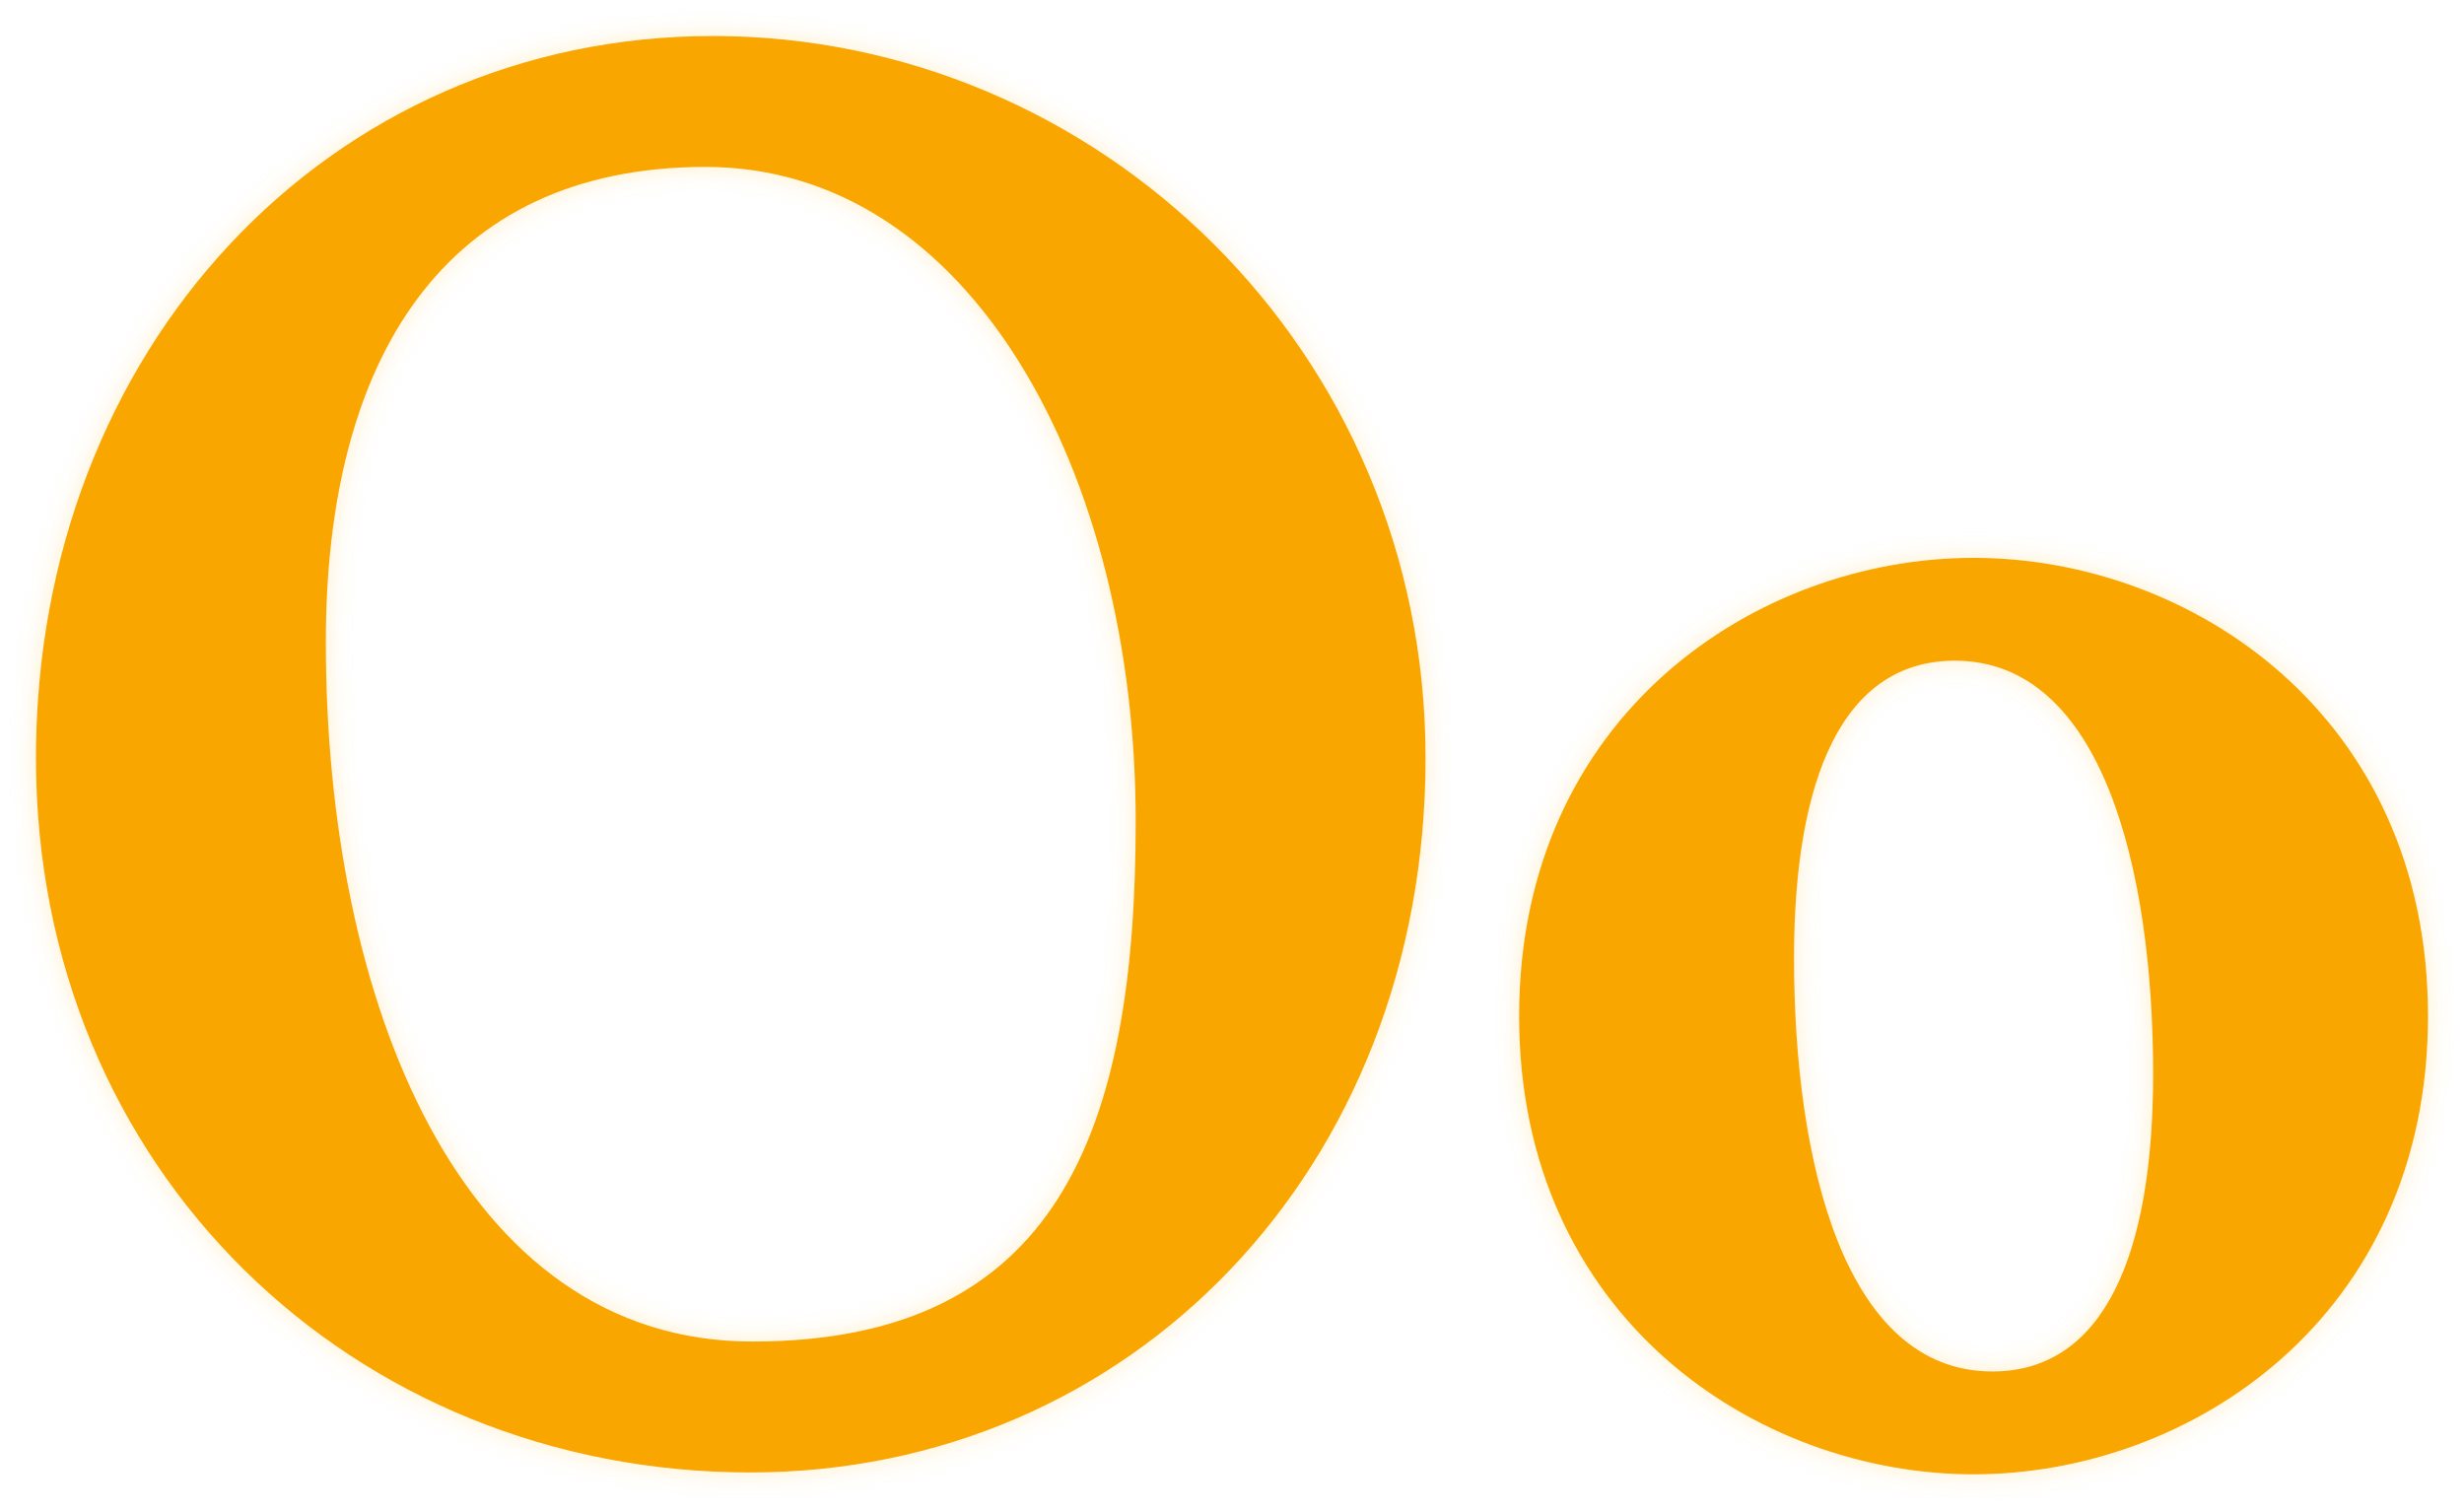
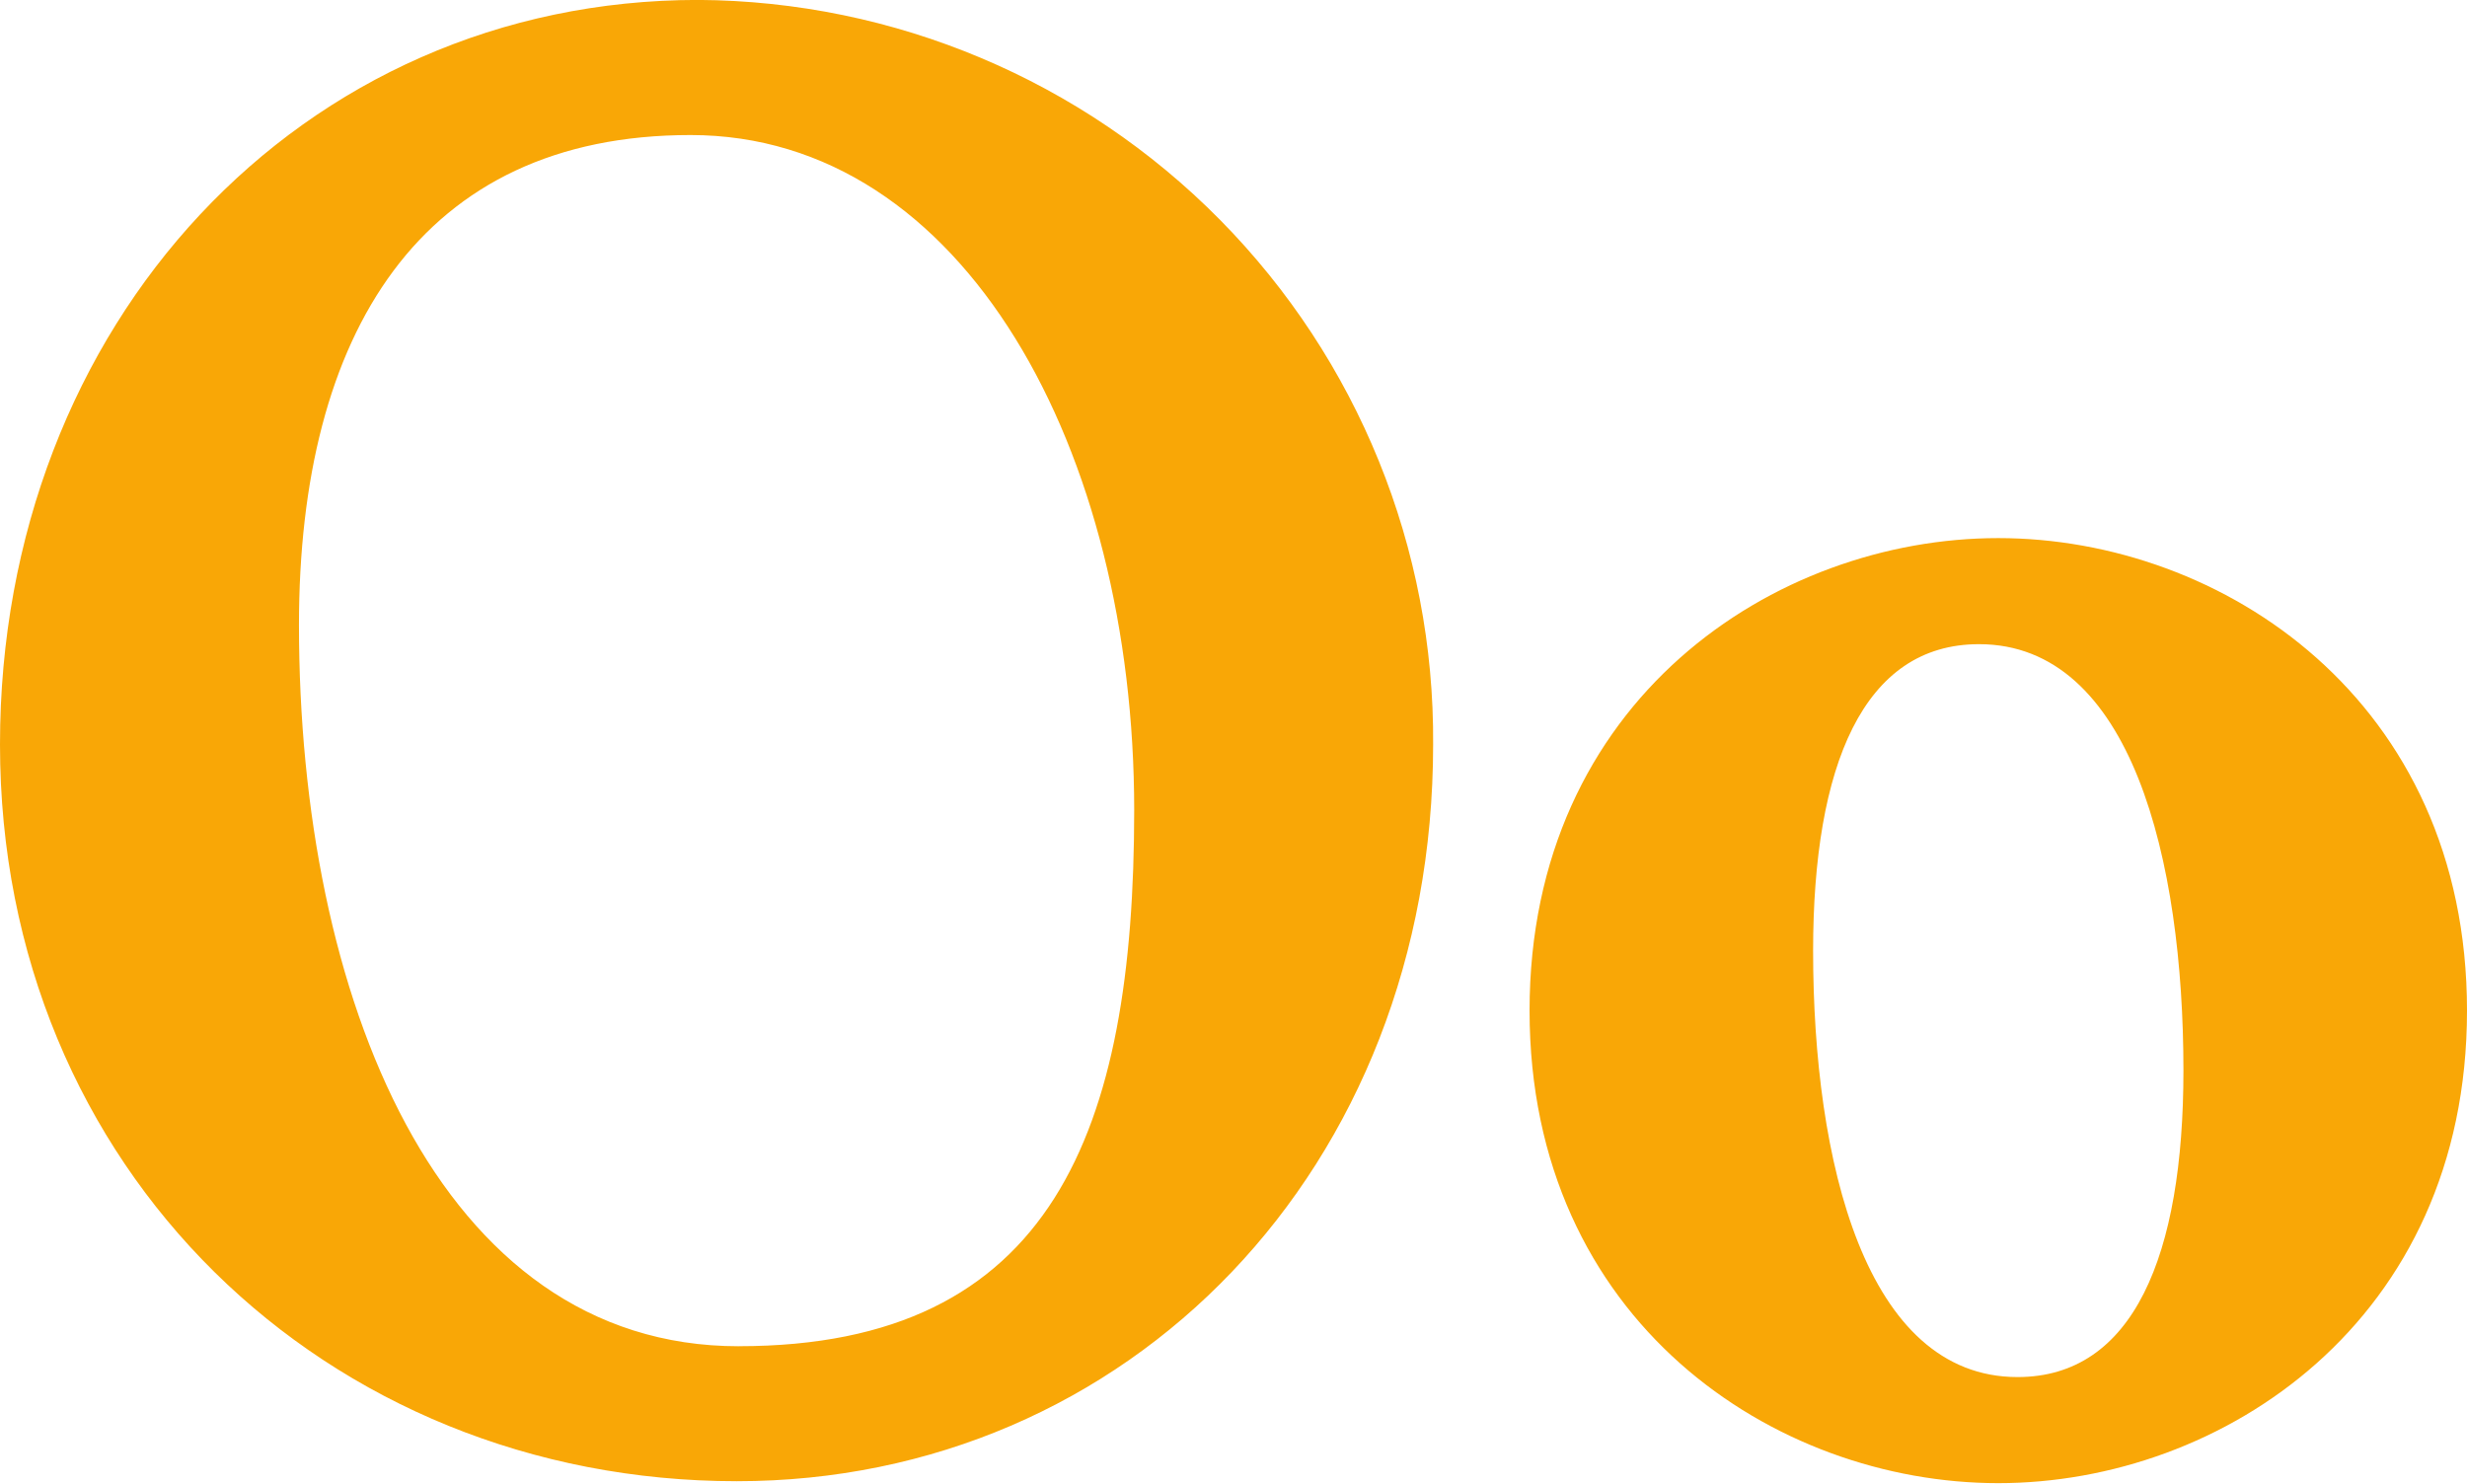
- <svg xmlns="http://www.w3.org/2000/svg" width="205.584" height="126" viewBox="0 0 205.584 126">
+ <svg xmlns="http://www.w3.org/2000/svg" width="166.32" height="100" viewBox="0 0 166.32 100">
  <defs>
-     <style>.a{fill:#f9a706;}.b{filter:url(#a);}</style>
-     <filter id="a" x="0" y="0" width="205.584" height="126" filterUnits="userSpaceOnUse">
-       <feOffset input="SourceAlpha" />
-       <feGaussianBlur stdDeviation="1" result="b" />
-       <feFlood flood-color="#ffce54" flood-opacity="0.302" />
-       <feComposite operator="in" in2="b" />
-       <feComposite in="SourceGraphic" />
-     </filter>
+     <style>.a{fill:#f9a706;}</style>
  </defs>
-   <g class="b" transform="matrix(1, 0, 0, 1, 0, 0)">
-     <path class="a" d="M62.13,56.088c31.677,0,56.333-25.28,56.333-59.61,0-34.018-27.308-60.234-59.454-60.234S2.52-37.54,2.52-3.522C2.52,30.808,28.892,56.088,62.13,56.088Zm.156-10.923c-24.343,0-35.579-28.4-35.579-58.362,0-23.563,9.831-39.636,31.678-39.636,22.159,0,35.891,25.592,35.891,54.616C94.276,27.687,87.722,45.165,62.286,45.165Zm101.9-65.384c-18.1,0-37.919,13.108-37.919,38.231s19.818,38.231,37.919,38.231S202.1,43.136,202.1,18.013,182.286-20.219,164.184-20.219Zm1.56,67.88c-12.328,0-16.541-17.477-16.541-34.486,0-14.98,4.057-24.811,13.42-24.811,12.328,0,16.541,17.477,16.541,34.486C179.165,37.83,175.108,47.661,165.745,47.661Z" transform="translate(0.48 66.76)" />
-   </g>
+   <path class="a" d="M52.195,36.114c26.4,0,46.944-21.066,46.944-49.675a49.84,49.84,0,0,0-49.545-50.2c-26.788,0-47.074,21.847-47.074,50.2C2.52,15.048,24.5,36.114,52.195,36.114Zm.13-9.1c-20.286,0-29.649-23.667-29.649-48.635,0-19.636,8.192-33.03,26.4-33.03,18.466,0,29.909,21.326,29.909,45.514C78.983,12.447,73.521,27.011,52.325,27.011ZM137.24-27.475c-15.085,0-31.6,10.923-31.6,31.86s16.515,31.86,31.6,31.86,31.6-10.923,31.6-31.86S152.325-27.475,137.24-27.475Zm1.3,56.567c-10.273,0-13.784-14.564-13.784-28.739,0-12.484,3.381-20.676,11.183-20.676,10.273,0,13.784,14.564,13.784,28.739C149.724,20.9,146.343,29.092,138.541,29.092Z" transform="translate(-2.52 63.756)" />
</svg>
